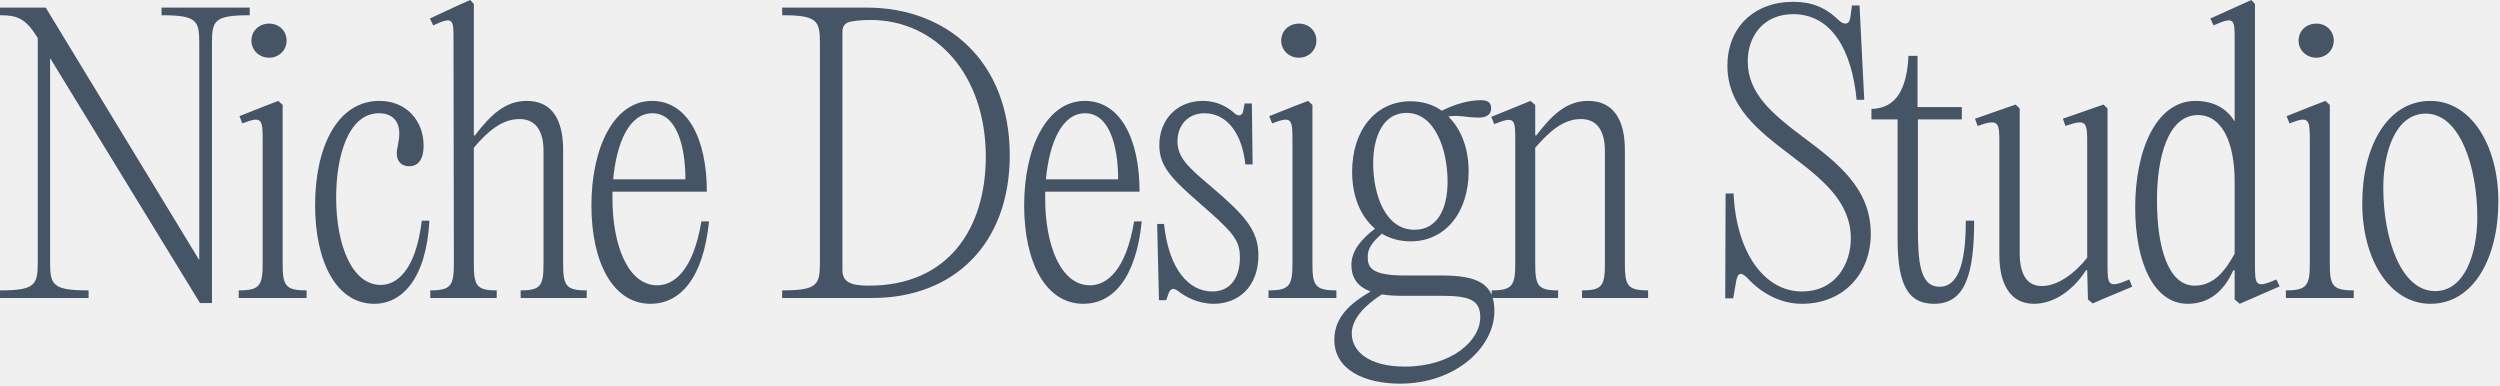
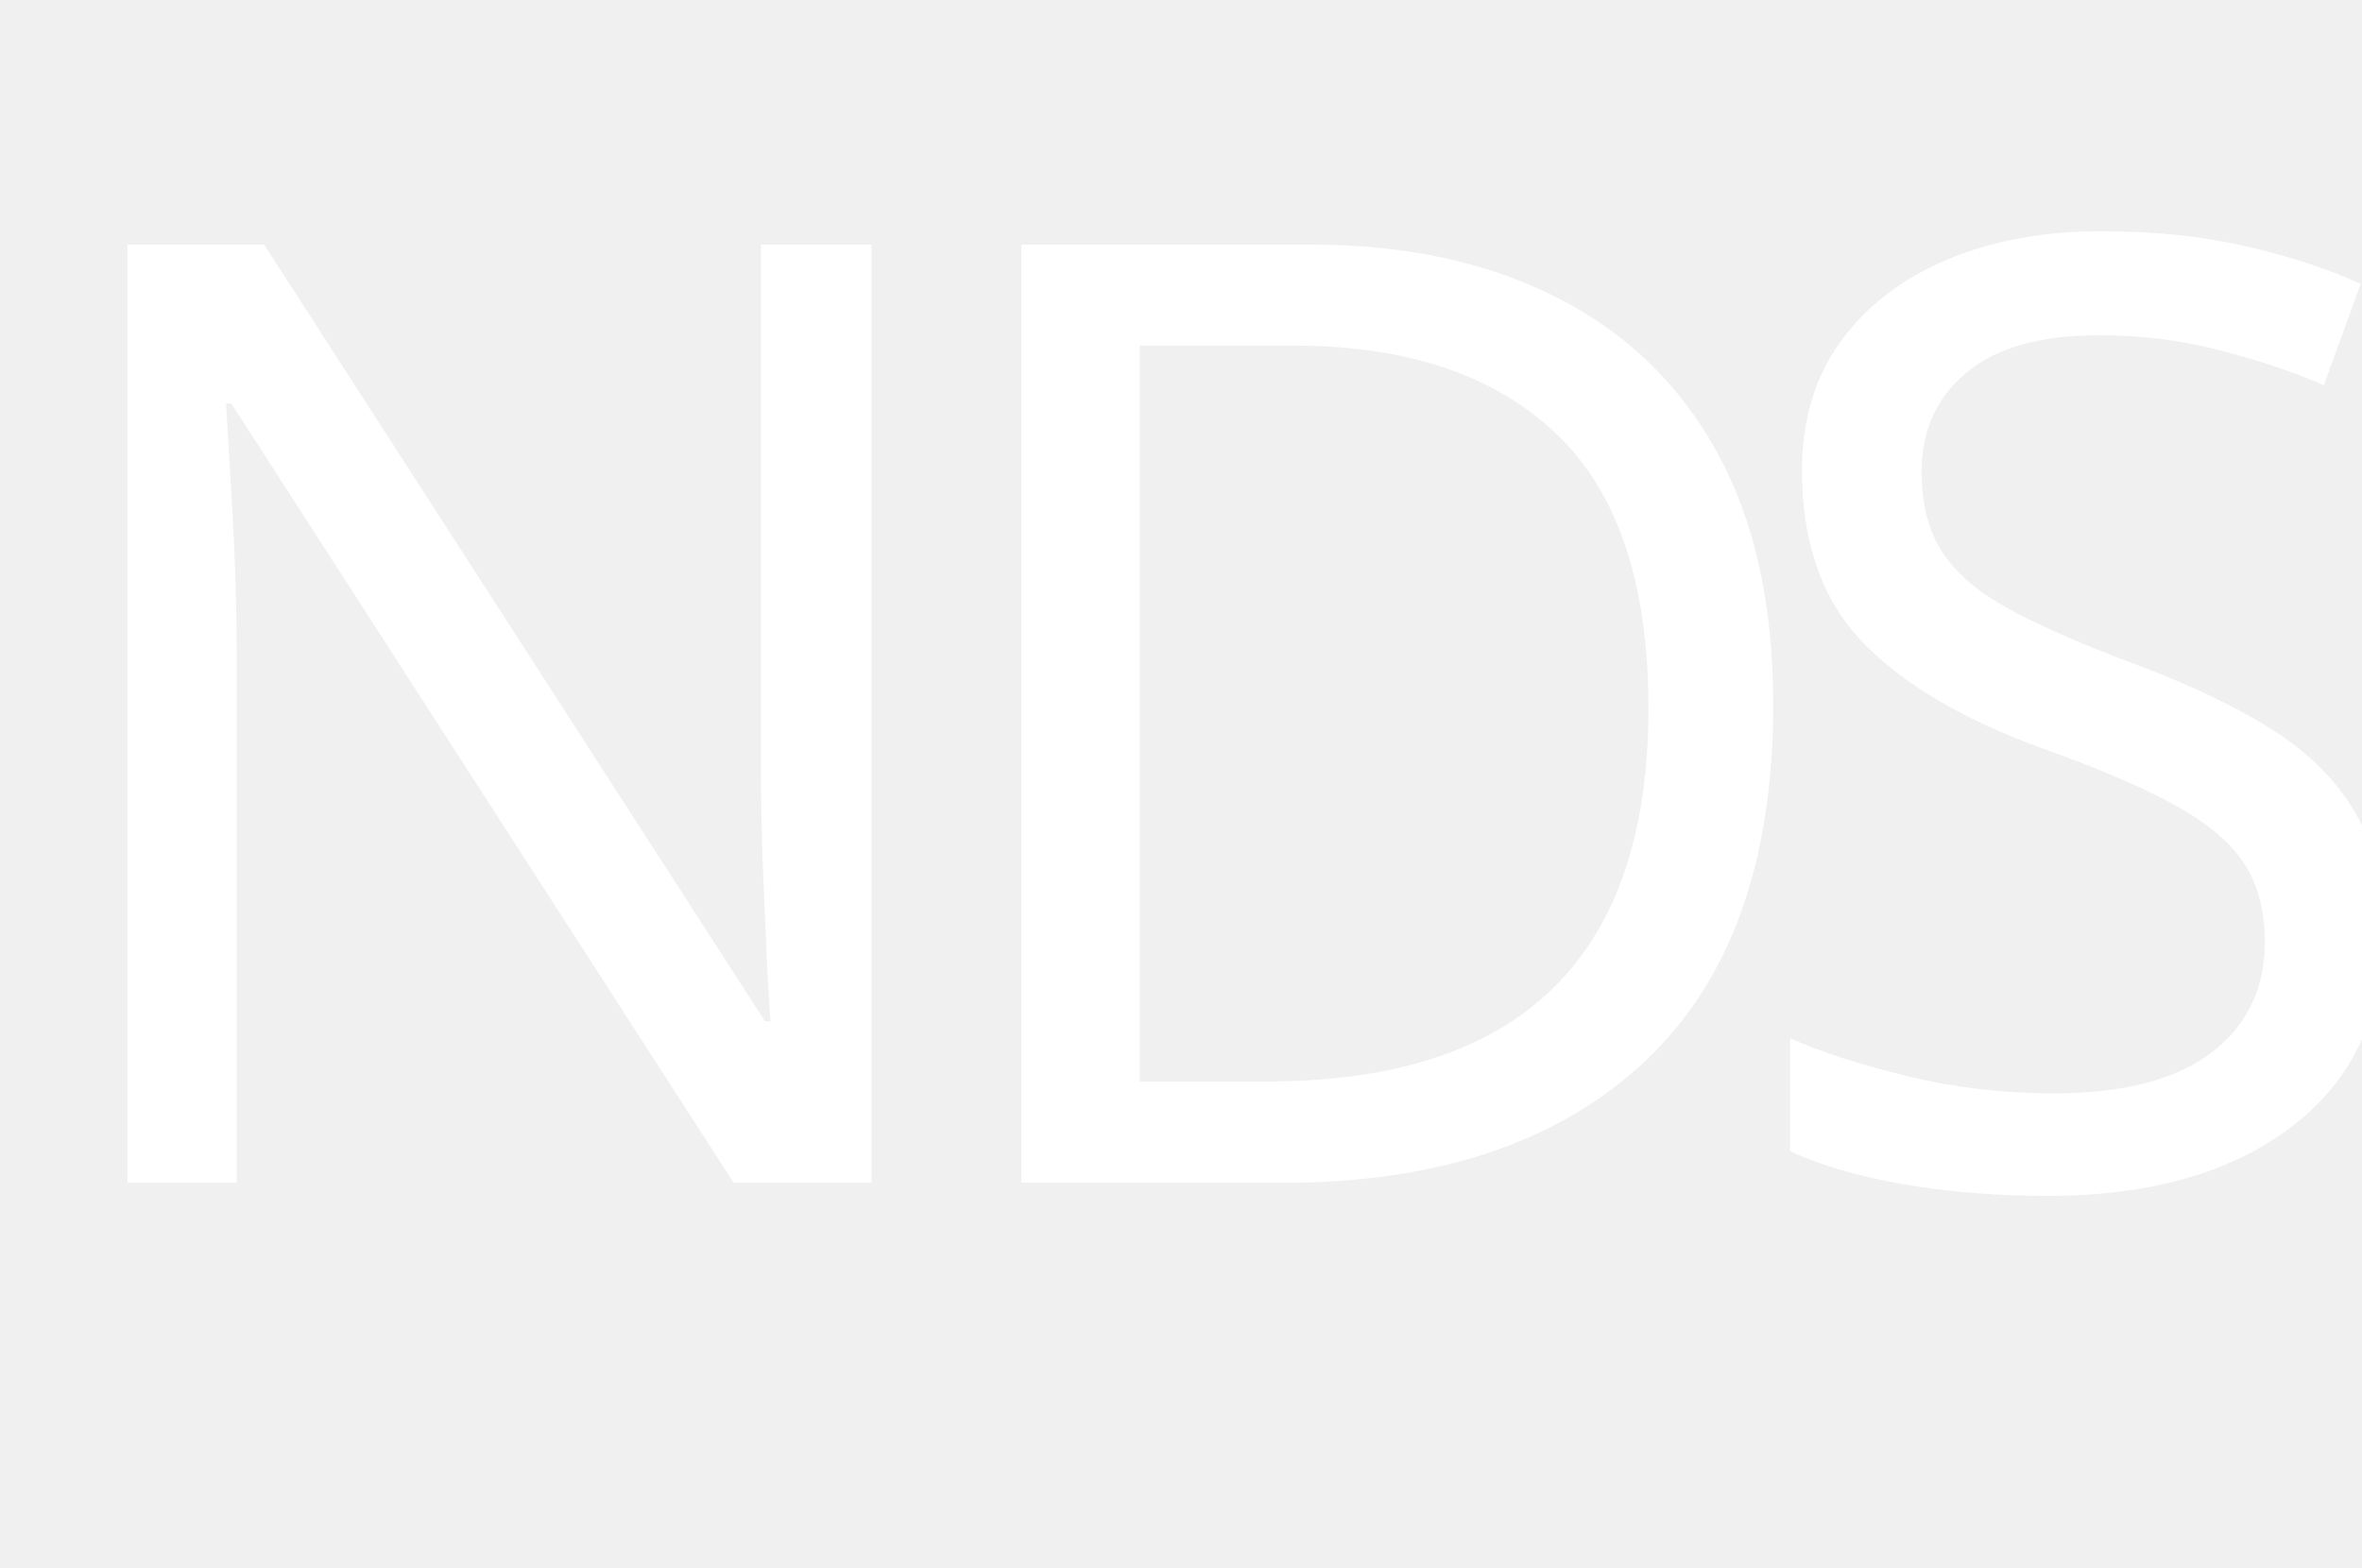
- <svg xmlns="http://www.w3.org/2000/svg" width="675" height="104" viewBox="0 0 675 104" fill="none">
-   <path d="M67.424 2.058V4.116C58.016 4.116 57.232 5.488 57.232 11.466V81.83H53.998L13.524 15.68V71.05C13.524 77.028 14.406 78.4 23.912 78.4V80.458H-2.18339e-05V78.4C9.31 78.4 10.192 77.028 10.192 71.05V10.29L10.094 10.094C6.86 4.9 4.606 4.116 -2.18339e-05 4.116V2.058H12.348L53.704 70.07H53.802V11.466C53.802 5.488 53.018 4.116 43.61 4.116V2.058H67.424ZM72.688 15.582C69.944 15.582 67.886 13.524 67.886 10.976C67.886 8.33 69.944 6.37 72.688 6.37C75.334 6.37 77.392 8.33 77.392 10.976C77.392 13.524 75.334 15.582 72.688 15.582ZM76.314 28.322V71.05C76.314 77.126 77 78.4 82.782 78.4V80.458H64.456V78.4C70.14 78.4 70.924 77.126 70.924 71.05V38.416C70.924 32.242 70.924 31.164 65.436 33.32L64.652 31.36L71.806 28.518L75.138 27.244L76.314 28.322ZM101.049 82.026C90.857 82.026 85.075 70.756 85.075 55.37C85.075 39.592 91.151 27.244 102.421 27.244C109.869 27.244 114.377 32.732 114.377 39.298C114.377 42.924 113.005 44.884 110.457 44.884C108.105 44.884 107.125 43.218 107.125 41.454C107.125 39.984 107.811 38.122 107.811 36.064C107.811 32.536 105.753 30.576 102.323 30.576C94.091 30.576 90.759 42.042 90.759 53.312C90.759 66.248 95.071 76.93 102.813 76.93C107.027 76.93 112.221 73.206 113.887 59.584H115.945C115.063 75.362 108.497 82.026 101.049 82.026ZM127.937 39.886V71.05C127.937 77.126 128.623 78.4 134.111 78.4V80.458H116.177V78.4C121.763 78.4 122.547 77.126 122.547 71.05L122.449 11.368C122.449 5.292 122.645 4.214 116.961 6.86L116.079 4.998L123.429 1.568L126.957 3.93391e-06L127.937 1.078V36.554H128.231C132.445 31.066 136.365 27.244 142.245 27.244C149.203 27.244 152.045 32.536 152.045 40.474V71.05C152.045 77.126 152.731 78.4 158.415 78.4V80.458H140.579V78.4C146.067 78.4 146.753 77.126 146.753 71.05V40.768C146.753 34.79 144.205 32.144 140.285 32.144C135.581 32.144 131.759 35.378 127.937 39.886ZM189.375 59.78H191.433C189.865 75.362 183.495 82.026 175.655 82.026C165.561 82.026 159.681 70.952 159.681 55.468C159.681 39.886 165.757 27.244 176.047 27.244C185.455 27.244 190.845 37.142 190.845 51.744H165.365V53.606C165.365 66.444 169.677 77.028 177.419 77.028C181.927 77.028 187.121 73.206 189.375 59.78ZM176.145 30.576C169.775 30.576 166.443 38.808 165.561 48.412H185.063C185.063 39.494 182.711 30.576 176.145 30.576ZM235.49 80.458H211.186V78.4C220.496 78.4 221.378 77.028 221.378 71.05V11.466C221.378 5.488 220.496 4.116 211.186 4.116V2.058H234.118C255.482 2.058 272.632 16.366 272.632 41.944C272.632 65.758 257.638 80.458 235.49 80.458ZM234.608 77.126C256.462 77.126 266.164 61.152 266.164 42.336C266.164 20.188 252.738 5.39 235 5.39C232.452 5.39 230.394 5.684 229.512 5.88C228.14 6.174 227.454 7.154 227.454 8.526V72.912C227.454 76.342 230.002 77.126 234.608 77.126ZM306.213 59.78H308.271C306.703 75.362 300.333 82.026 292.493 82.026C282.399 82.026 276.519 70.952 276.519 55.468C276.519 39.886 282.595 27.244 292.885 27.244C302.293 27.244 307.683 37.142 307.683 51.744H282.203V53.606C282.203 66.444 286.515 77.028 294.257 77.028C298.765 77.028 303.959 73.206 306.213 59.78ZM292.983 30.576C286.613 30.576 283.281 38.808 282.399 48.412H301.901C301.901 39.494 299.549 30.576 292.983 30.576ZM327.718 82.026C323.406 82.026 319.976 80.066 318.114 78.596C316.84 77.616 316.056 77.91 315.566 79.086L314.88 81.046H312.92L312.43 60.466H314.292C315.566 72.814 321.054 78.694 327.326 78.694C332.226 78.694 334.774 74.97 334.774 69.482C334.774 64.484 332.52 62.426 323.602 54.586C315.762 47.824 313.018 44.492 313.018 39.2C313.018 32.242 317.82 27.244 324.778 27.244C328.894 27.244 331.638 29.106 333.206 30.478C334.48 31.654 335.46 31.164 335.656 29.988L336.048 27.93H338.008L338.204 44.394H336.244C335.46 36.75 331.736 30.576 325.17 30.576C320.956 30.576 317.918 33.614 317.918 38.122C317.918 42.63 320.858 45.178 327.228 50.568C335.95 58.016 339.772 62.132 339.772 68.894C339.772 77.616 334.186 82.026 327.718 82.026ZM350.728 15.582C347.984 15.582 345.926 13.524 345.926 10.976C345.926 8.33 347.984 6.37 350.728 6.37C353.374 6.37 355.432 8.33 355.432 10.976C355.432 13.524 353.374 15.582 350.728 15.582ZM354.354 28.322V71.05C354.354 77.126 355.04 78.4 360.822 78.4V80.458H342.496V78.4C348.18 78.4 348.964 77.126 348.964 71.05V38.416C348.964 32.242 348.964 31.164 343.476 33.32L342.692 31.36L349.846 28.518L353.178 27.244L354.354 28.322ZM379.185 74.382H389.279C399.177 74.382 403.489 76.734 403.489 83.986C403.489 93.786 393.003 103.586 378.009 103.586C368.601 103.586 360.271 99.96 360.271 91.728C360.271 85.456 364.877 81.732 370.071 78.694C366.249 77.322 364.877 74.676 364.877 71.54C364.877 67.718 367.523 64.582 371.247 61.74C367.327 58.408 365.073 53.018 365.073 46.354C365.073 35.28 371.345 27.342 380.851 27.342C384.085 27.342 386.927 28.224 389.279 29.89C393.003 28.028 396.727 27.048 399.863 27.048C402.117 27.048 402.607 28.028 402.607 29.302C402.607 30.772 401.529 31.752 399.373 31.752C396.041 31.752 393.689 30.968 391.043 31.458C394.473 34.79 396.531 39.984 396.531 46.256C396.531 57.33 390.259 65.17 380.851 65.17C377.911 65.17 375.265 64.386 373.109 63.112C370.757 65.17 369.287 66.934 369.287 69.188C369.287 71.834 369.679 74.382 379.185 74.382ZM379.773 30.478C373.305 30.478 370.757 37.142 370.757 44.1C370.757 52.136 373.795 62.034 381.929 62.034C388.005 62.034 390.847 56.546 390.847 49C390.847 40.572 387.515 30.478 379.773 30.478ZM379.283 98.98C391.925 98.98 399.667 92.022 399.667 85.652C399.667 80.948 396.727 79.87 389.181 79.87H378.695C376.539 79.87 374.677 79.772 373.109 79.478C368.699 82.32 364.975 85.946 364.975 90.062C364.975 94.766 369.483 98.98 379.283 98.98ZM402.749 80.458V78.4C408.335 78.4 409.119 77.126 409.119 71.05V38.416C409.119 32.242 409.217 31.164 403.435 33.516L402.651 31.556L413.235 27.244L414.509 28.322V36.554H414.803C419.017 31.066 422.937 27.244 428.817 27.244C435.775 27.244 438.715 32.536 438.715 40.474V71.05C438.715 77.126 439.401 78.4 444.987 78.4V80.458H427.151V78.4C432.639 78.4 433.325 77.126 433.325 71.05V40.768C433.325 34.888 430.875 32.144 426.857 32.144C422.153 32.144 418.429 35.378 414.509 39.886V71.05C414.509 77.126 415.195 78.4 420.683 78.4V80.458H402.749ZM486.493 82.026C480.907 82.026 475.713 79.282 471.989 75.264C470.225 73.402 469.245 73.402 468.755 75.95L467.971 80.556H465.815L465.913 52.234H468.069C468.755 68.012 476.301 78.694 486.493 78.694C495.803 78.694 499.723 71.05 499.723 64.386C499.723 54.39 491.883 48.314 483.651 42.042C474.733 35.28 466.403 28.812 466.403 17.738C466.403 7.35 473.655 0.49 484.141 0.49C489.139 0.49 492.863 1.96 496.489 5.488C498.057 6.958 499.429 6.566 499.625 4.508L500.017 1.47H502.075L503.349 26.95H501.291C500.017 13.72 494.627 3.822 484.141 3.822C476.203 3.822 471.891 9.702 471.891 16.562C471.891 25.284 478.555 30.772 486.885 37.044C496.195 44.002 505.113 50.862 505.113 63.112C505.113 73.794 497.861 82.026 486.493 82.026ZM530.769 59.584H533.023C533.023 73.892 530.671 82.026 522.243 82.026C515.579 82.026 512.345 77.616 512.345 64.582V32.242H505.289V29.4C512.247 29.302 514.893 23.52 515.285 15.092H517.735V28.91H529.691V32.242H517.833V61.152C517.833 70.658 518.323 77.42 523.713 77.42C528.417 77.42 530.769 71.834 530.769 59.584ZM565.015 81.928L563.741 80.85L563.545 73.01L563.251 72.912C560.213 77.714 555.117 82.026 549.139 82.026C542.769 82.026 539.829 76.636 539.829 68.894V39.102C539.829 33.026 539.829 31.948 533.949 34.006L533.263 32.046L544.239 28.224L545.317 29.302V68.208C545.317 74.284 547.375 77.224 551.295 77.224C555.607 77.224 560.213 73.794 563.545 69.58V39.102C563.545 33.026 563.545 31.948 557.665 34.006L556.979 32.046L567.955 28.224L569.033 29.302V70.756C569.033 76.93 568.935 78.008 574.913 75.46L575.697 77.42L567.955 80.654L565.015 81.928ZM614.625 75.46L615.507 77.322L604.727 82.026L603.355 80.85V73.01H602.963C600.611 78.4 596.593 82.026 590.713 82.026C581.403 82.026 576.503 70.658 576.503 56.056C576.503 40.474 582.187 27.244 592.771 27.244C597.573 27.244 601.101 29.204 603.257 32.634H603.355V11.368C603.355 5.292 603.551 4.214 597.671 6.86L596.789 4.998L607.863 3.93391e-06L608.843 1.078V70.756C608.843 76.93 608.745 78.008 614.625 75.46ZM592.575 77.126C597.867 77.126 600.905 72.912 603.355 68.502V49C603.355 38.416 599.925 31.066 593.457 31.066C585.323 31.066 582.383 42.532 582.383 53.998C582.383 67.13 585.519 77.126 592.575 77.126ZM625.419 15.582C622.675 15.582 620.617 13.524 620.617 10.976C620.617 8.33 622.675 6.37 625.419 6.37C628.065 6.37 630.123 8.33 630.123 10.976C630.123 13.524 628.065 15.582 625.419 15.582ZM629.045 28.322V71.05C629.045 77.126 629.731 78.4 635.513 78.4V80.458H617.187V78.4C622.871 78.4 623.655 77.126 623.655 71.05V38.416C623.655 32.242 623.655 31.164 618.167 33.32L617.383 31.36L624.537 28.518L627.869 27.244L629.045 28.322ZM656.23 82.026C645.352 82.026 637.806 70.266 637.806 54.88C637.806 39.69 644.47 27.244 656.23 27.244C667.01 27.244 674.556 39.004 674.556 54.39C674.556 69.58 667.892 82.026 656.23 82.026ZM657.504 78.596C665.442 78.596 668.872 68.502 668.872 58.604C668.872 45.276 664.266 30.674 654.956 30.674C646.92 30.674 643.49 40.768 643.49 50.764C643.49 64.092 648.096 78.596 657.504 78.596Z" fill="#465566" />
+ <svg xmlns="http://www.w3.org/2000/svg" id="Layer_2" viewBox="0 0 121.29 80.52">
+   <defs>
+     <style>.cls-1{fill:#ffffff;font-family:PPEditorialNew-Ultralight, 'PP Editorial New';font-size:67.5px;font-weight:100;}.cls-2{letter-spacing:-.05em;}.cls-3{letter-spacing:-.04em;}</style>
+   </defs>
+   <g id="Layer_2-2">
+     <text class="cls-1" transform="translate(0 60.75)">
+       <tspan class="cls-3" x="0" y="0">N</tspan>
+       <tspan class="cls-2" x="45.9" y="0">D</tspan>
+       <tspan class="cls-3" x="88.49" y="0">S</tspan>
+     </text>
+   </g>
</svg>
